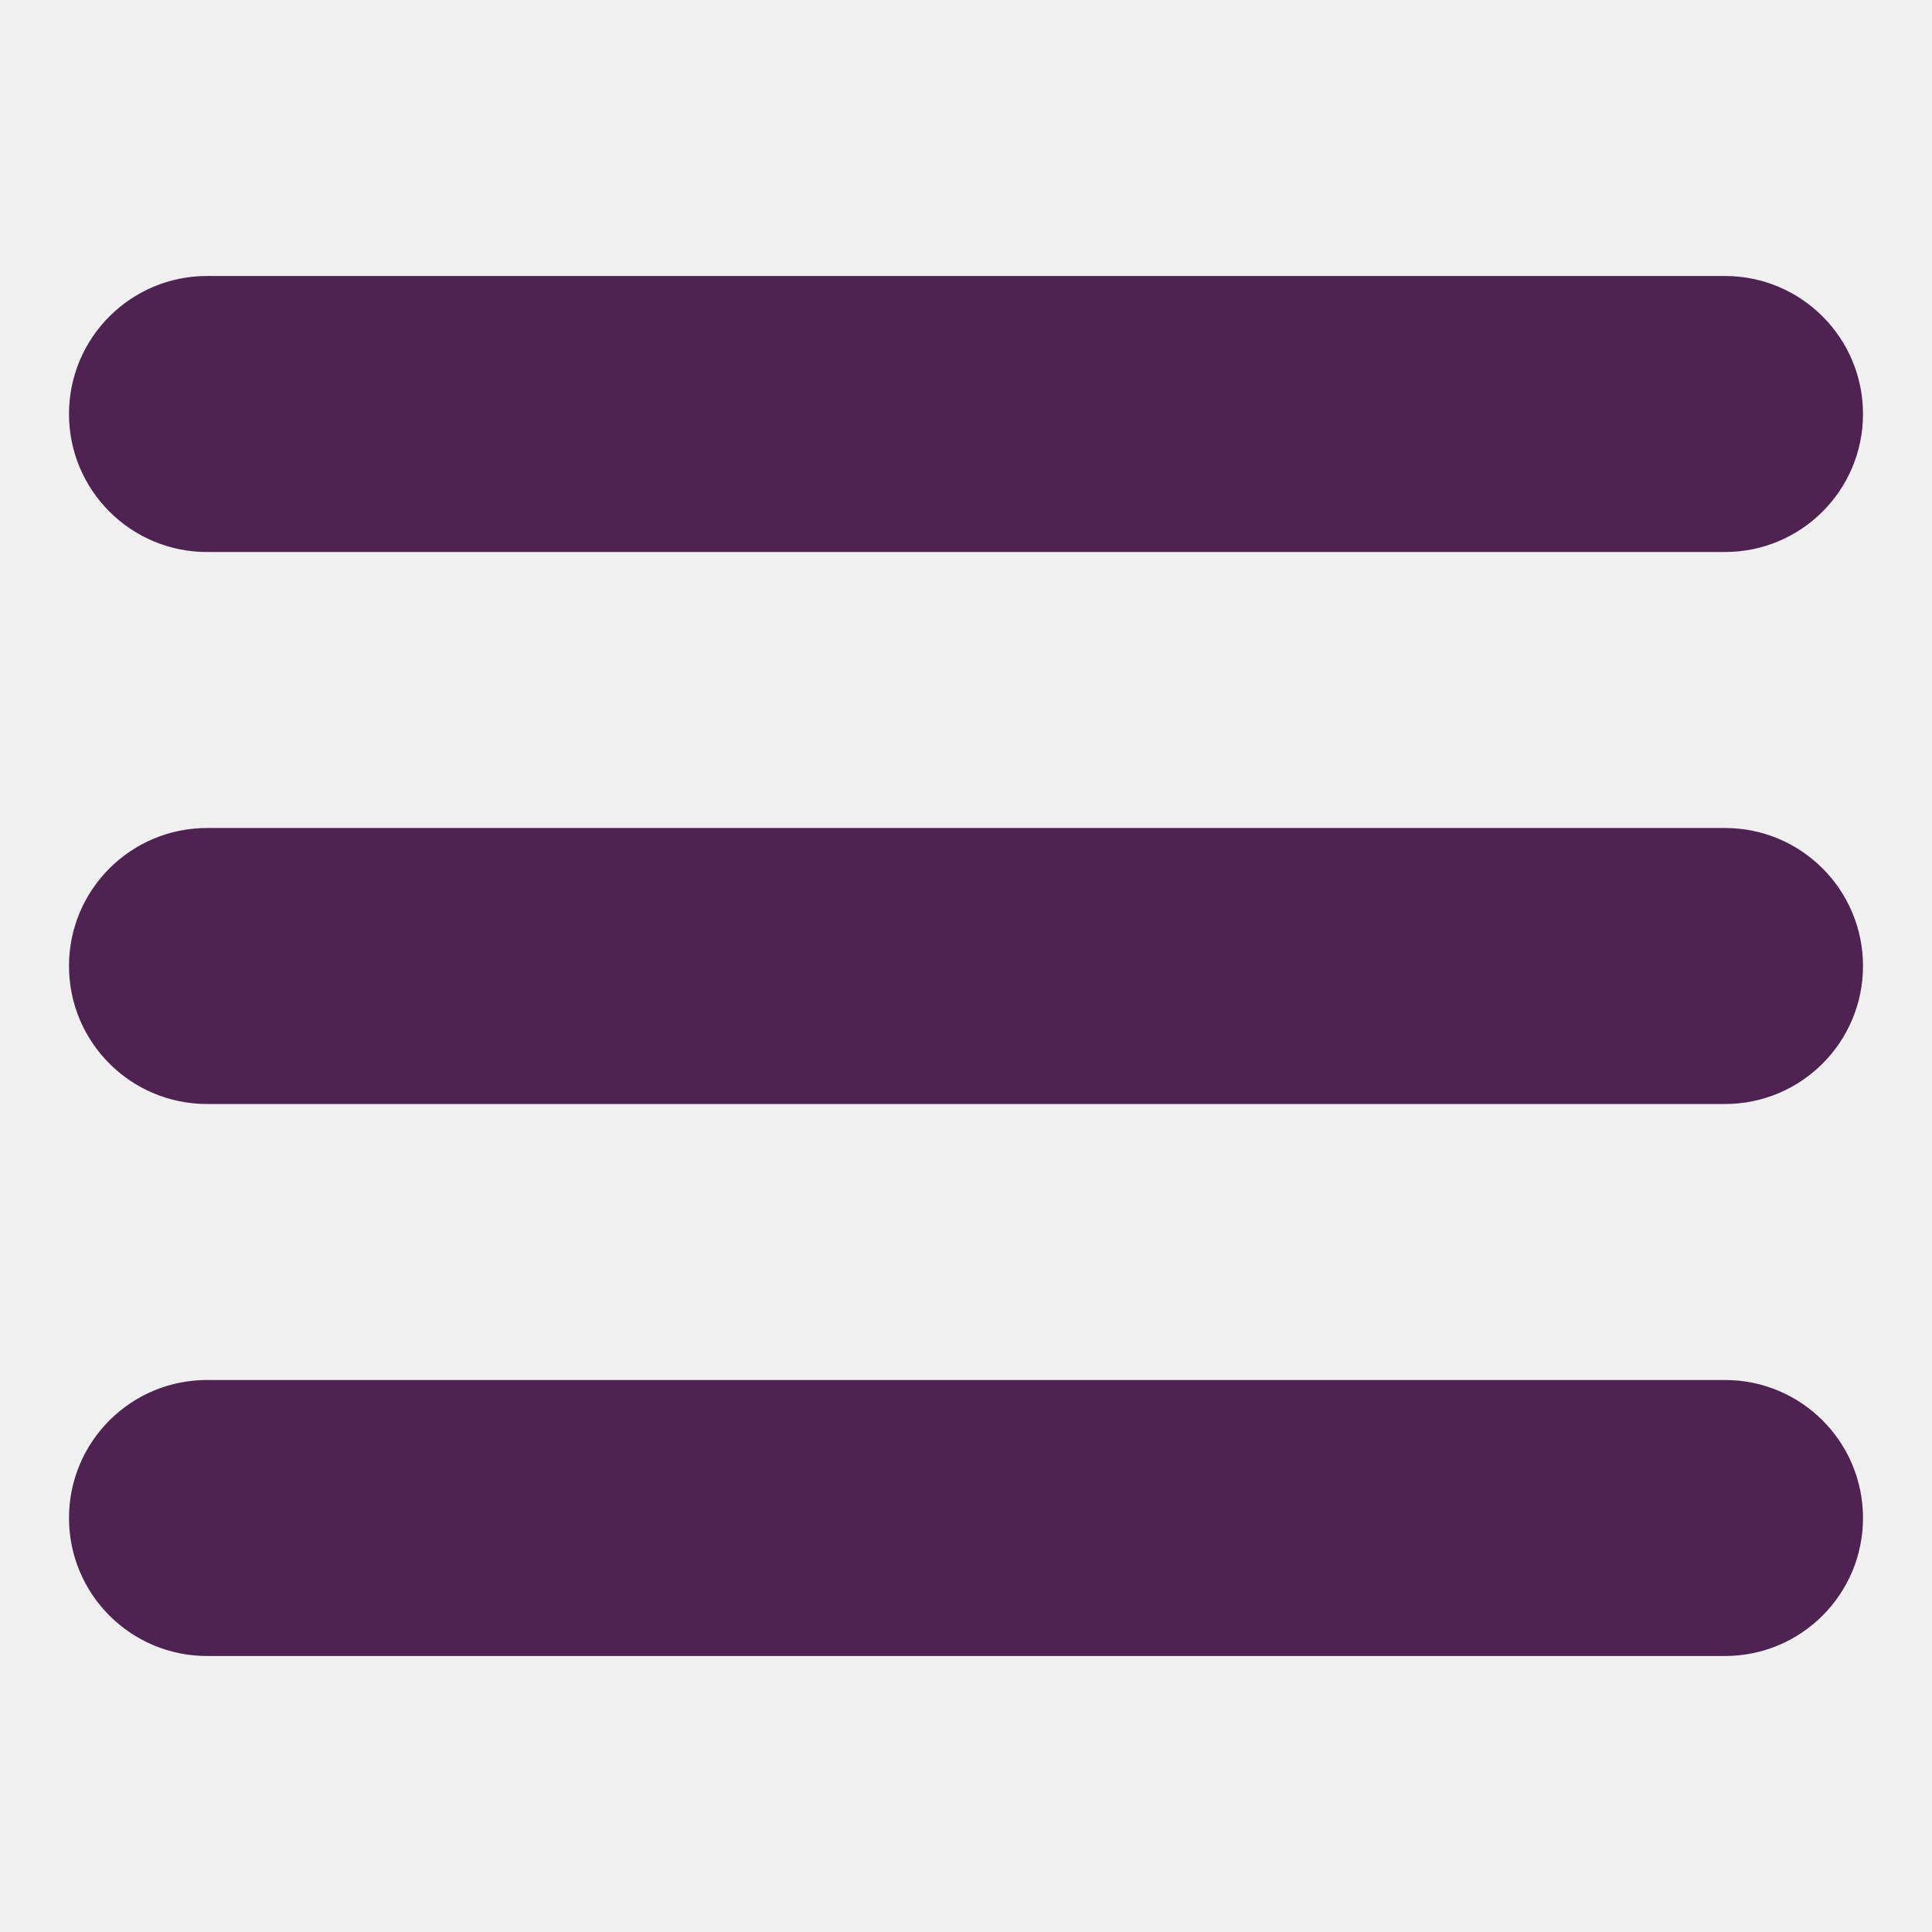
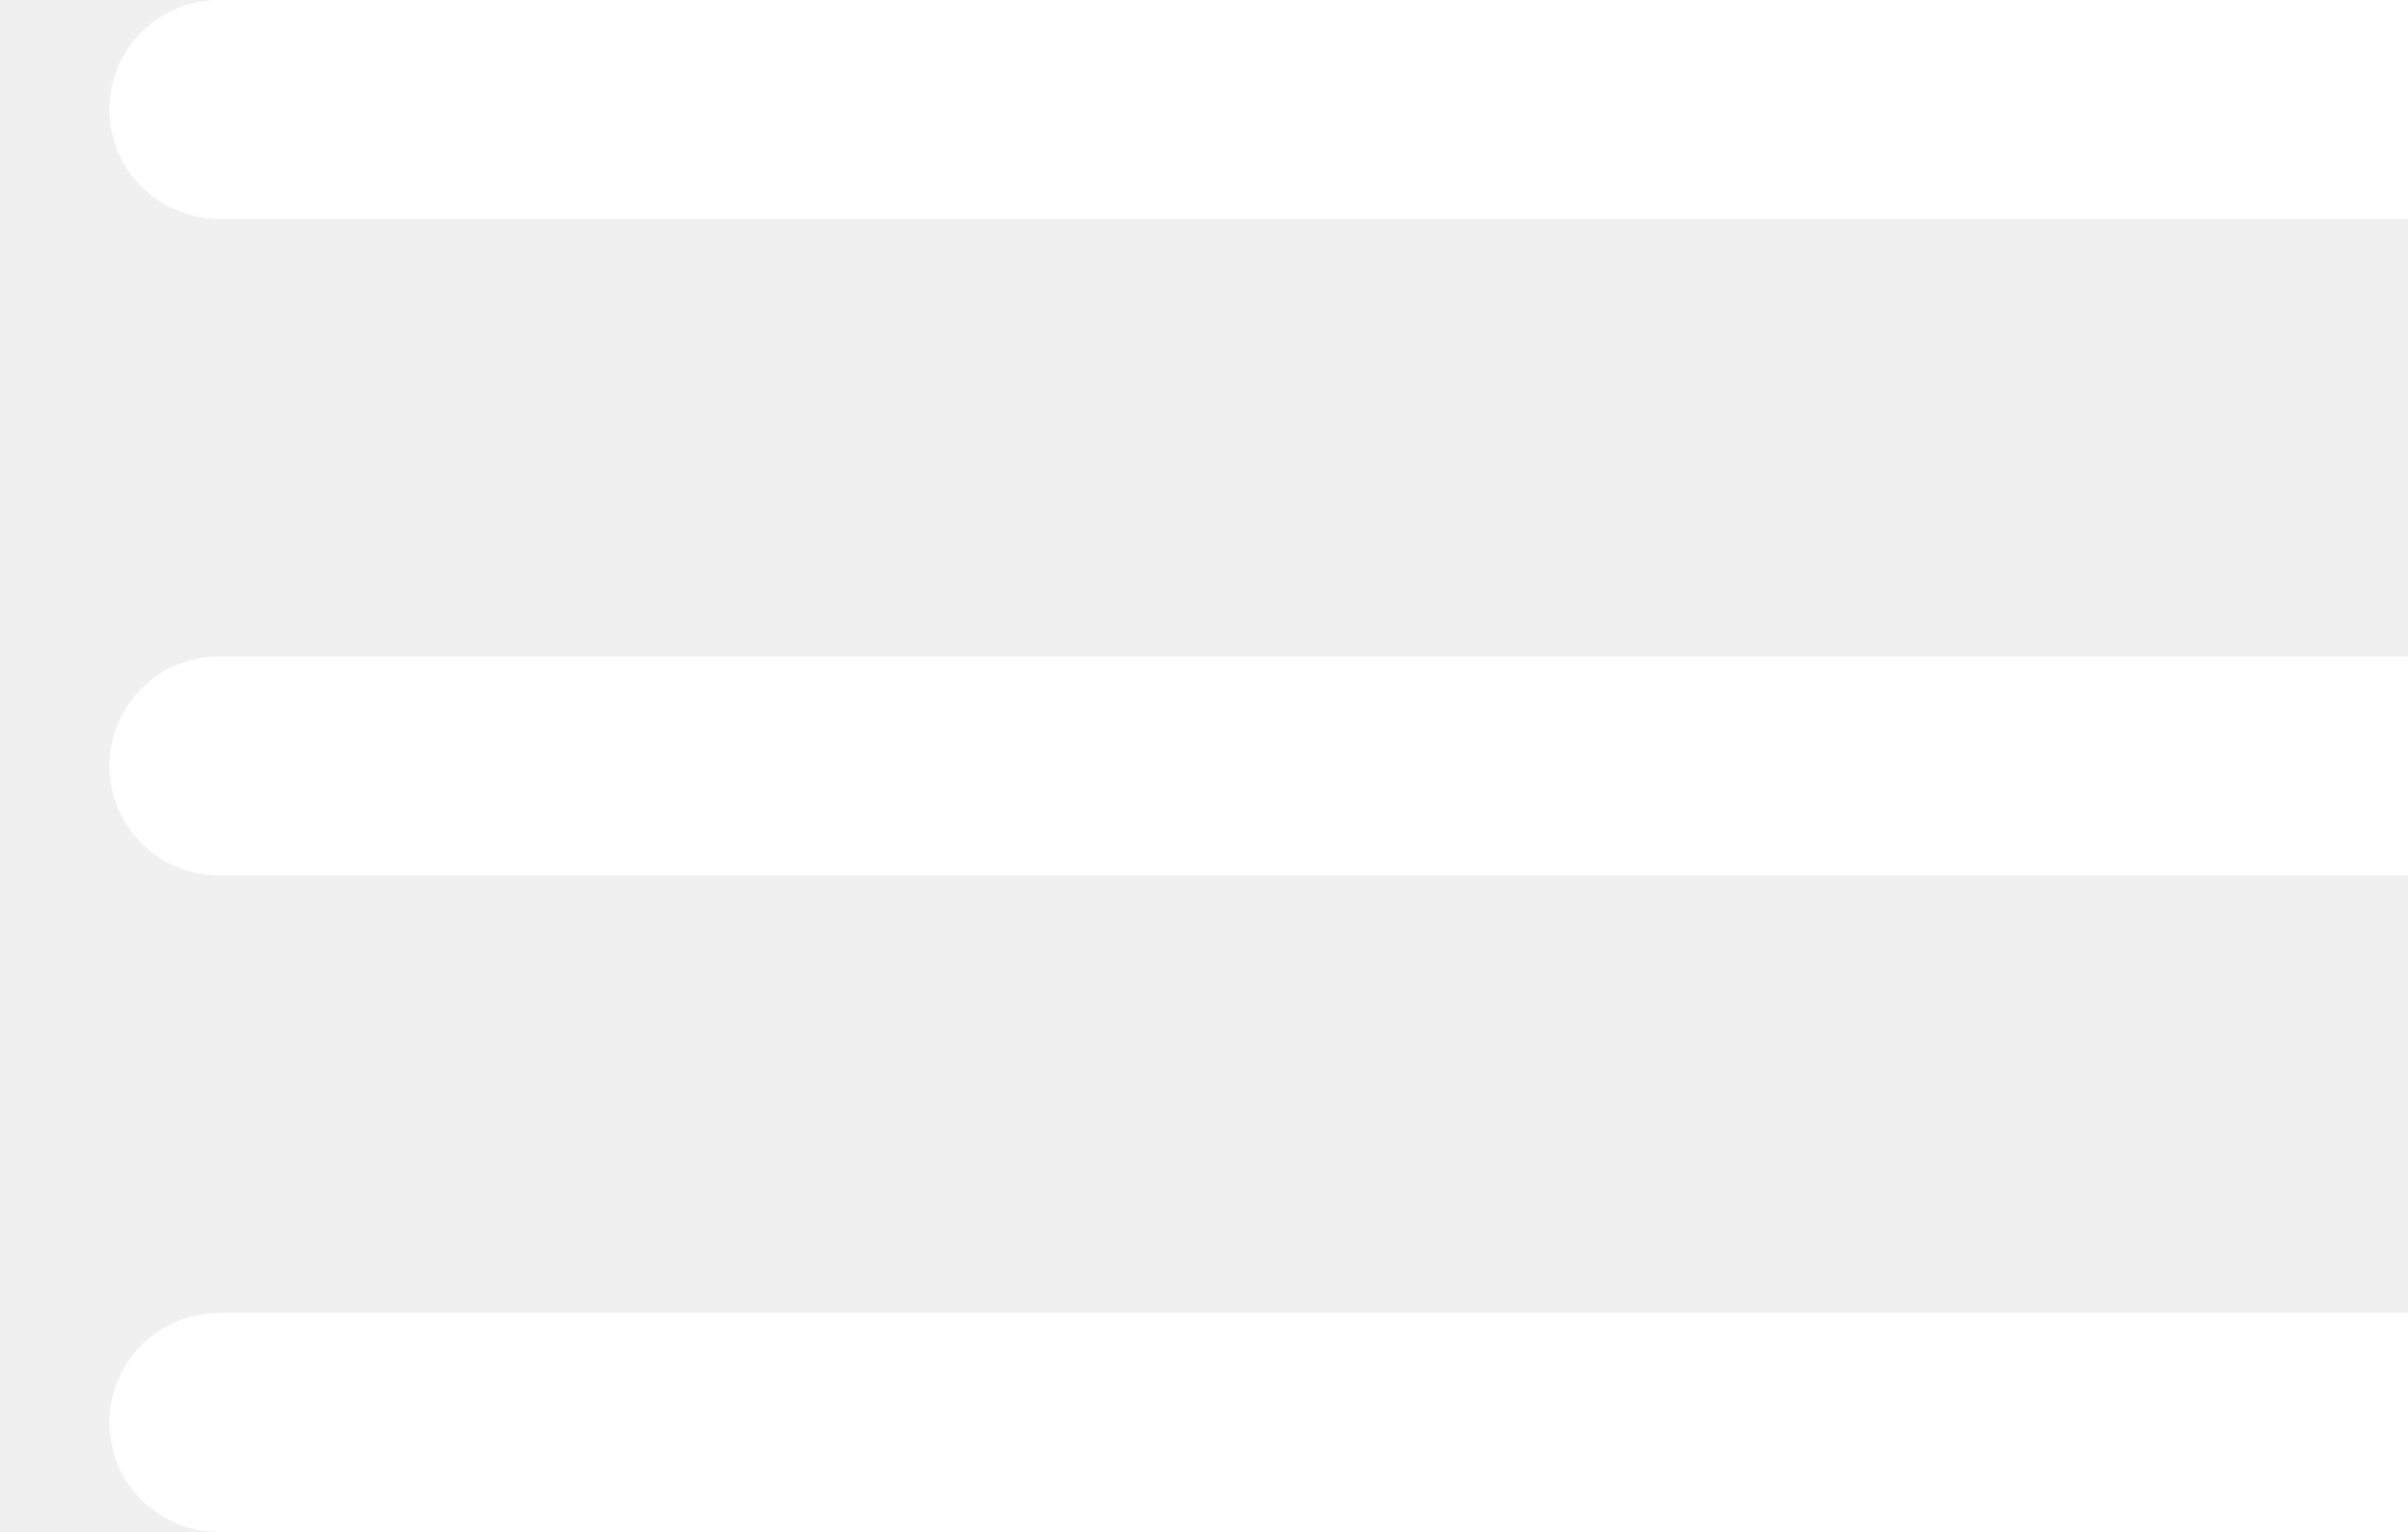
- <svg xmlns="http://www.w3.org/2000/svg" id="Layer_2" height="512" viewBox="0 0 28 28" width="512" data-name="Layer 2">
-   <path fill="#4e2251" d="M3 8h22a2 2 0 0 0 0-4H3a2 2 0 0 0 0 4zM25 12H3a2 2 0 0 0 0 4h22a2 2 0 0 0 0-4zM25 20H3a2 2 0 0 0 0 4h22a2 2 0 0 0 0-4z" />
+ <svg xmlns="http://www.w3.org/2000/svg" width="11" height="7" fill="none">
+   <path d="M1 3a.5.5 0 0 0 0 1V3Zm0 1h10V3H1v1ZM1 6a.5.5 0 0 0 0 1V6Zm0 1h10V6H1v1ZM1 0a.5.5 0 0 0 0 1V0Zm0 1h10V0H1v1Z" fill="#fff" />
</svg>
